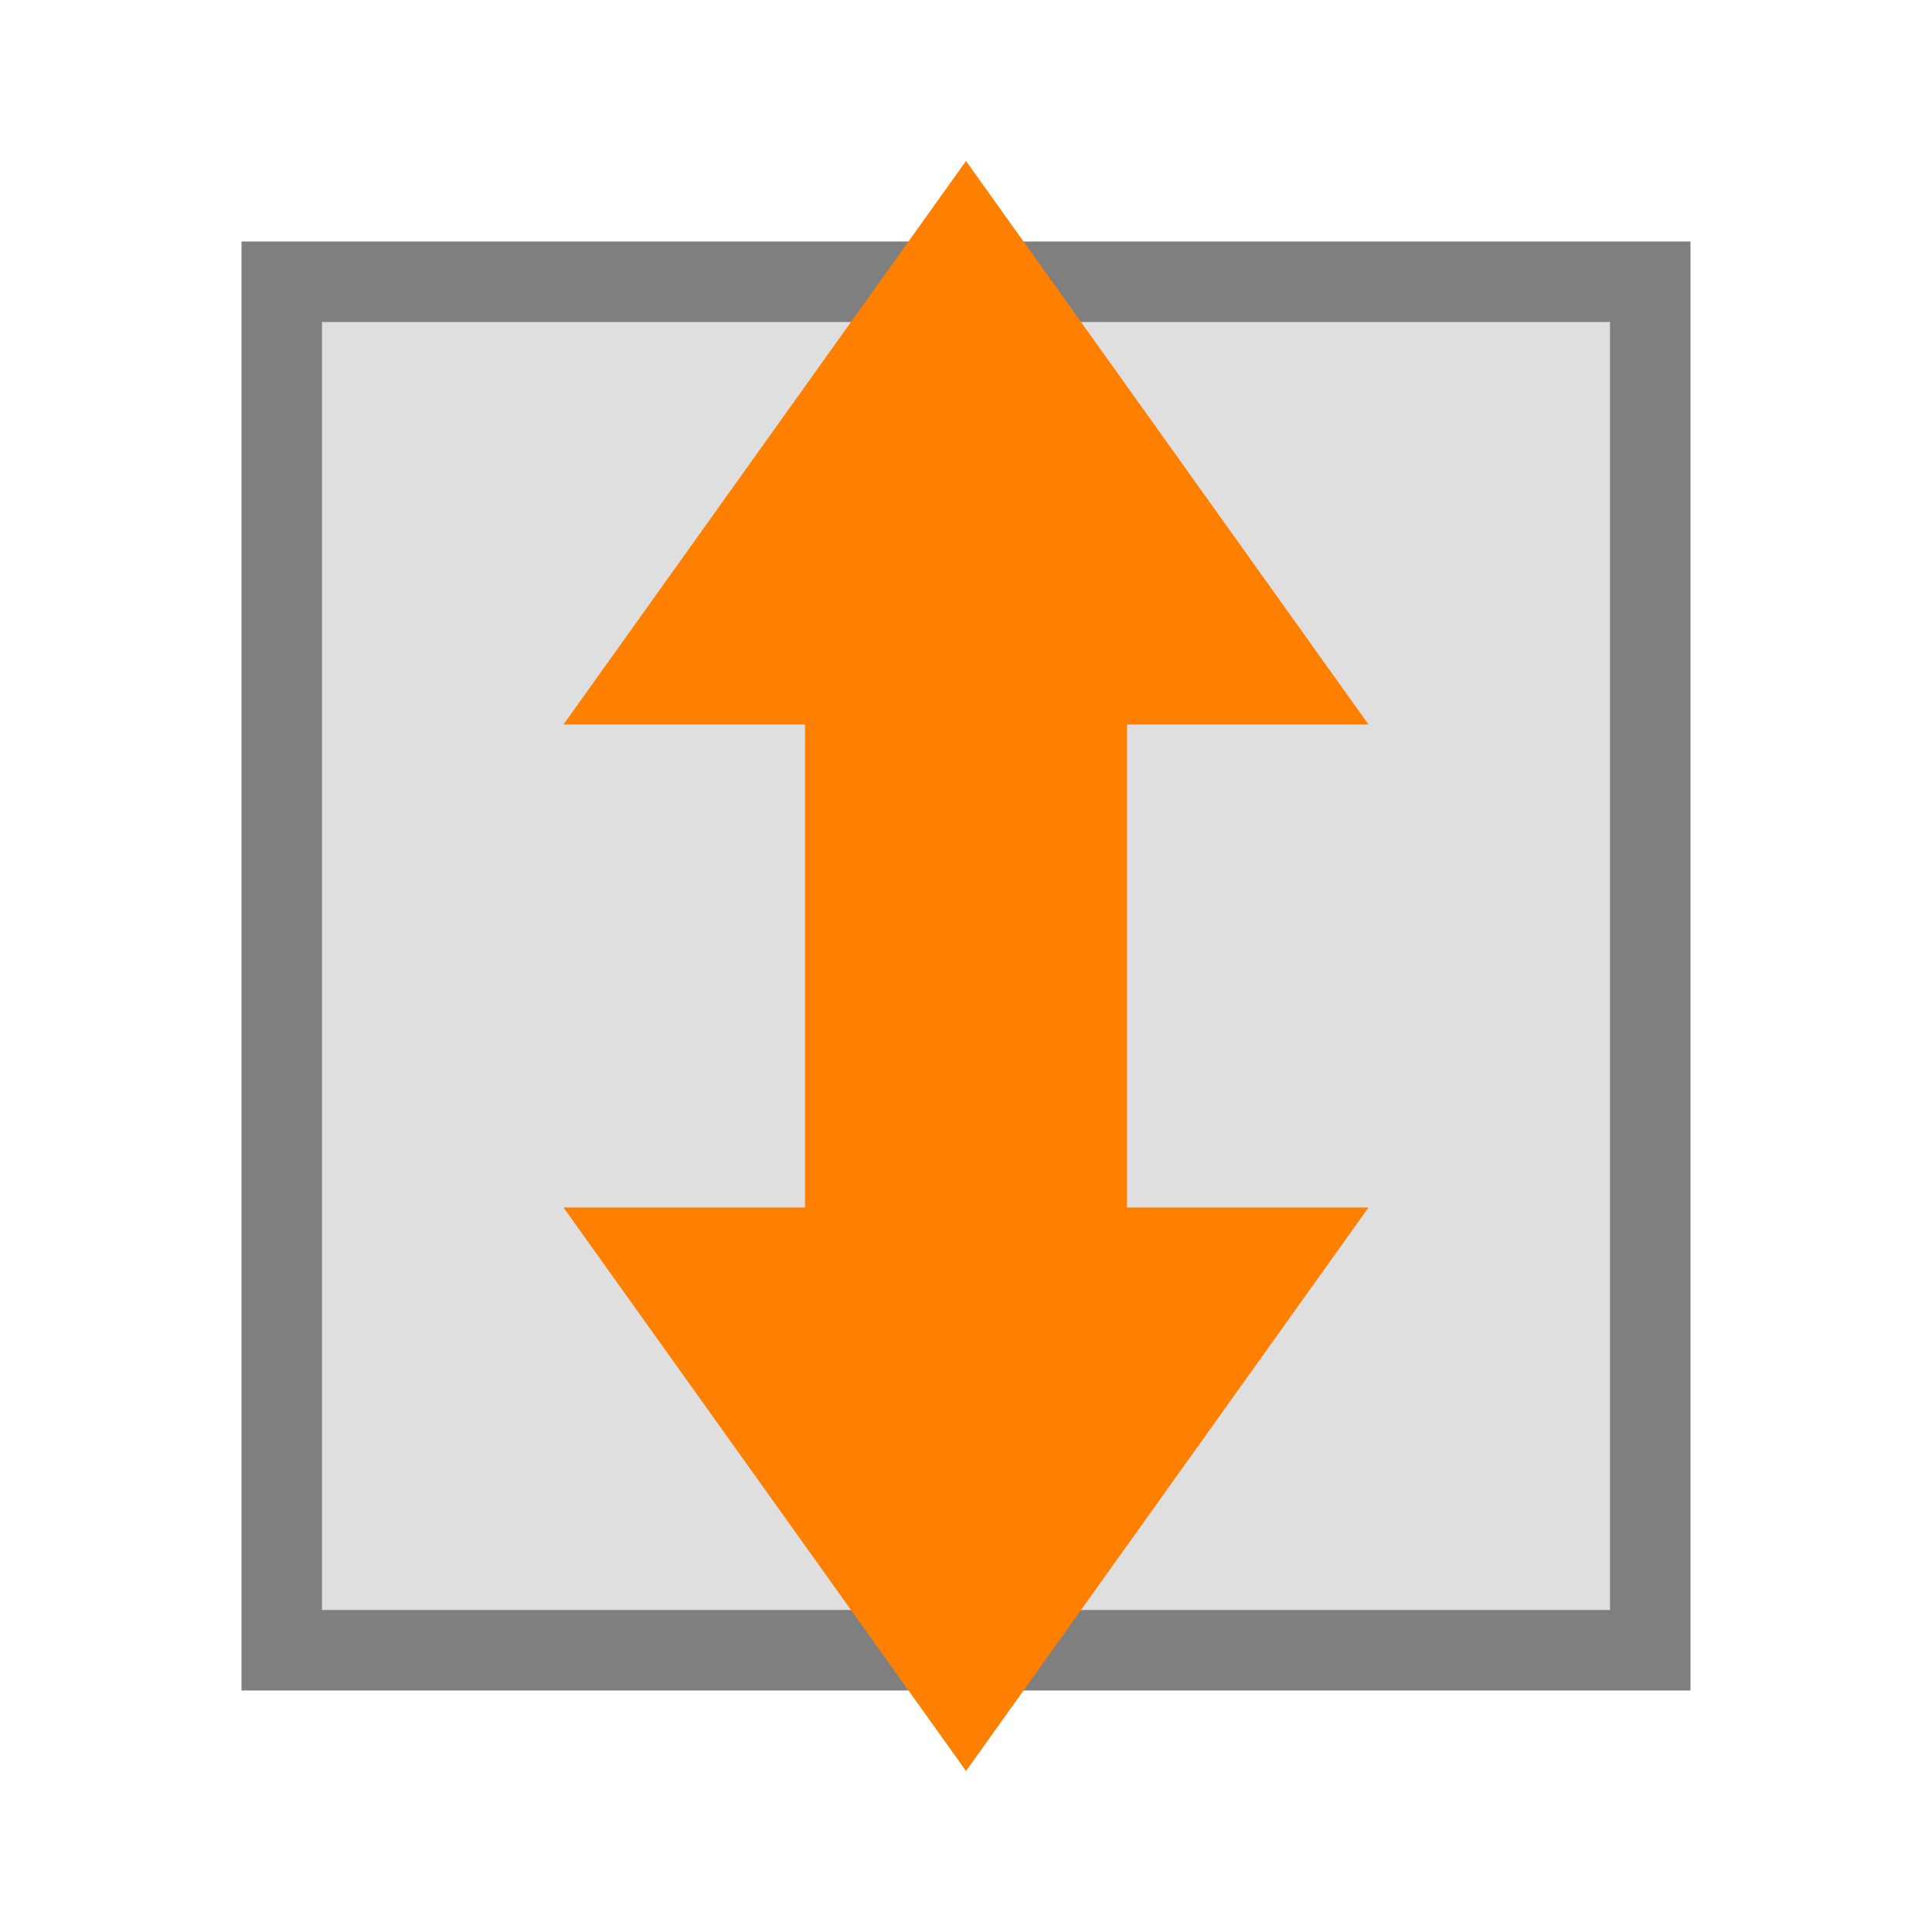
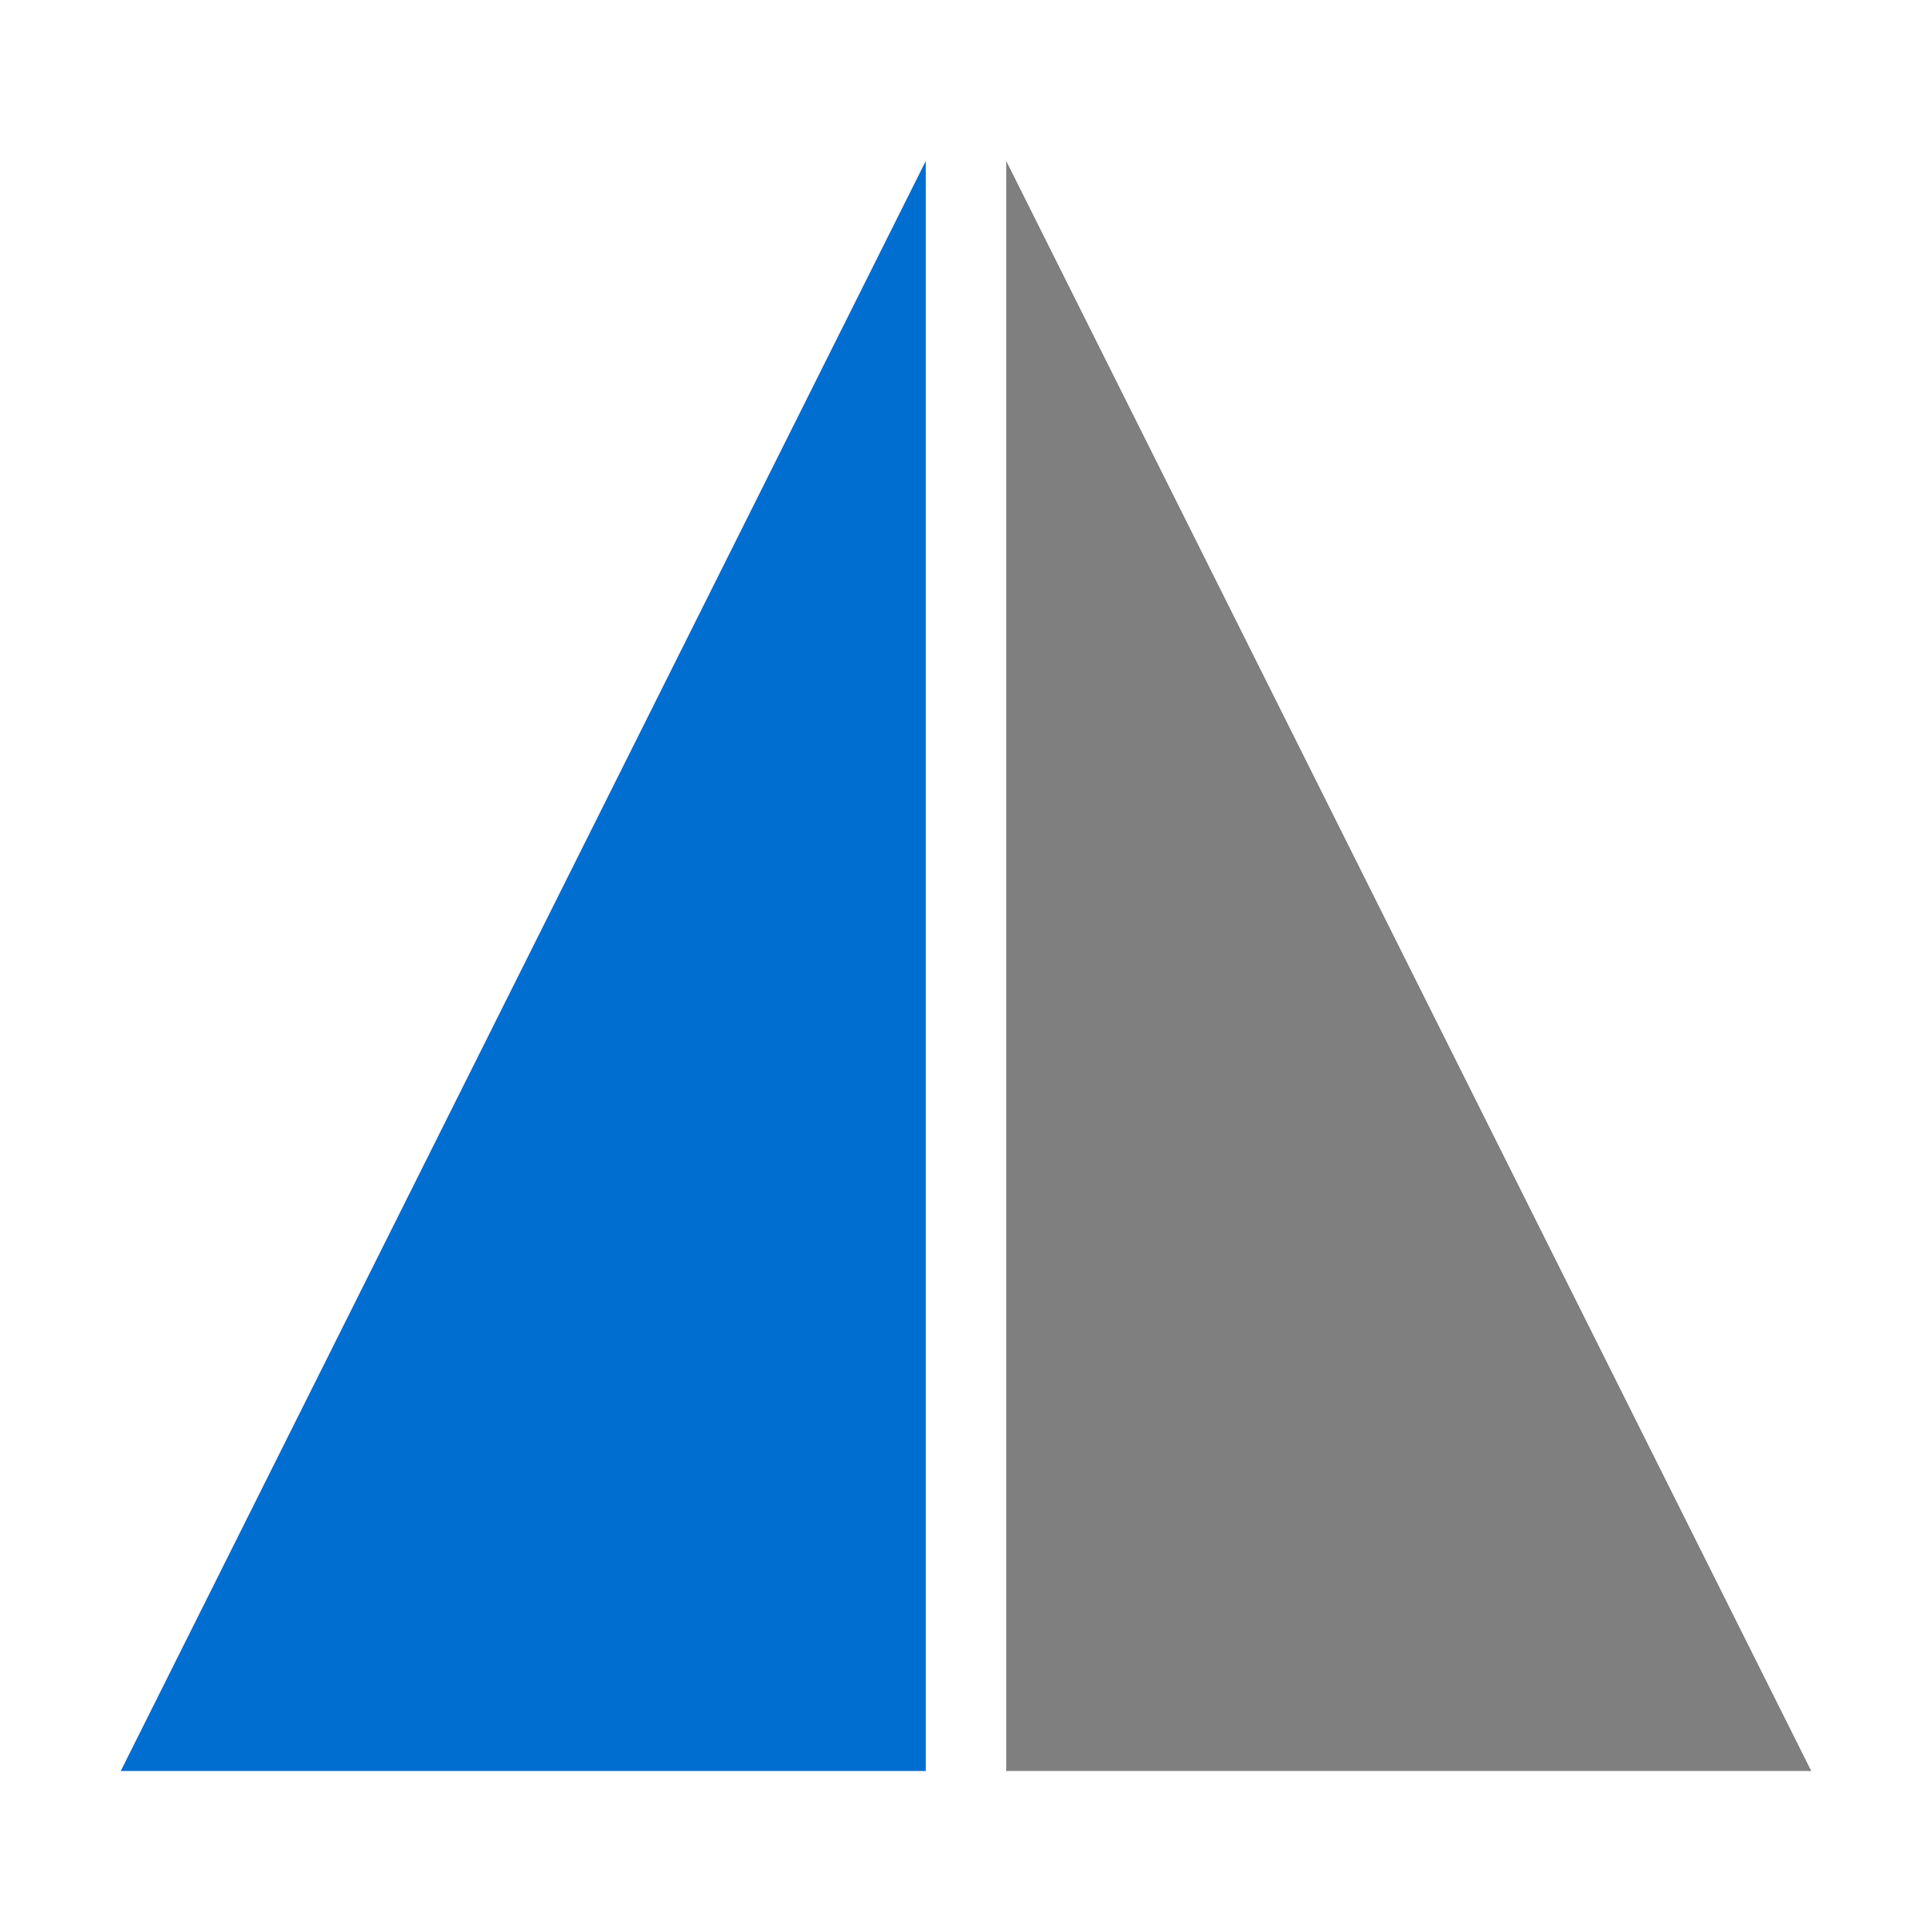
- <svg xmlns="http://www.w3.org/2000/svg" width="24" height="24" viewBox="0 0 24 24" id="svg2" version="1.1">
-   <defs id="defs4">
-     </defs>
-   <g id="layer1" transform="translate(0,-1028.362)">
-     <path style="fill:#7f7f7f;fill-opacity:0.247;stroke:#7f7f7f;stroke-width:1;stroke-miterlimit:4;stroke-dasharray:none;stroke-dashoffset:10;stroke-opacity:1" d="m 20.5,1031.862 v 17 h -17 v -17 z" id="rect826" />
-     <path style="fill:#ff7f00;fill-opacity:1;stroke:none;stroke-width:1px;stroke-linecap:butt;stroke-linejoin:miter;stroke-opacity:1" d="m 12,1030.362 -5,7 h 3 v 6 H 7 l 5,7 5,-7 h -3 v -6 h 3 z" id="path909" />
+ <svg xmlns="http://www.w3.org/2000/svg" width="100%" height="100%" viewBox="0 0 24 24" version="1.1" xml:space="preserve" style="fill-rule:evenodd;clip-rule:evenodd;stroke-linejoin:round;stroke-miterlimit:2;">
+   <g transform="matrix(1.17647,0,0,1.07411,-0.852941,-0.889366)">
+     <g transform="matrix(1.0625,0,0,1.33,-3.3125,-6.62)">
+       <path d="M13,7L13,21L5,21L13,7Z" style="fill:rgb(0,109,208);" />
+     </g>
+     <g transform="matrix(-1.0625,0,0,1.33,25.1625,-6.62)">
+       <path d="M13,7L13,21L5,21L13,7Z" style="fill:rgb(127,127,127);" />
+     </g>
  </g>
</svg>
